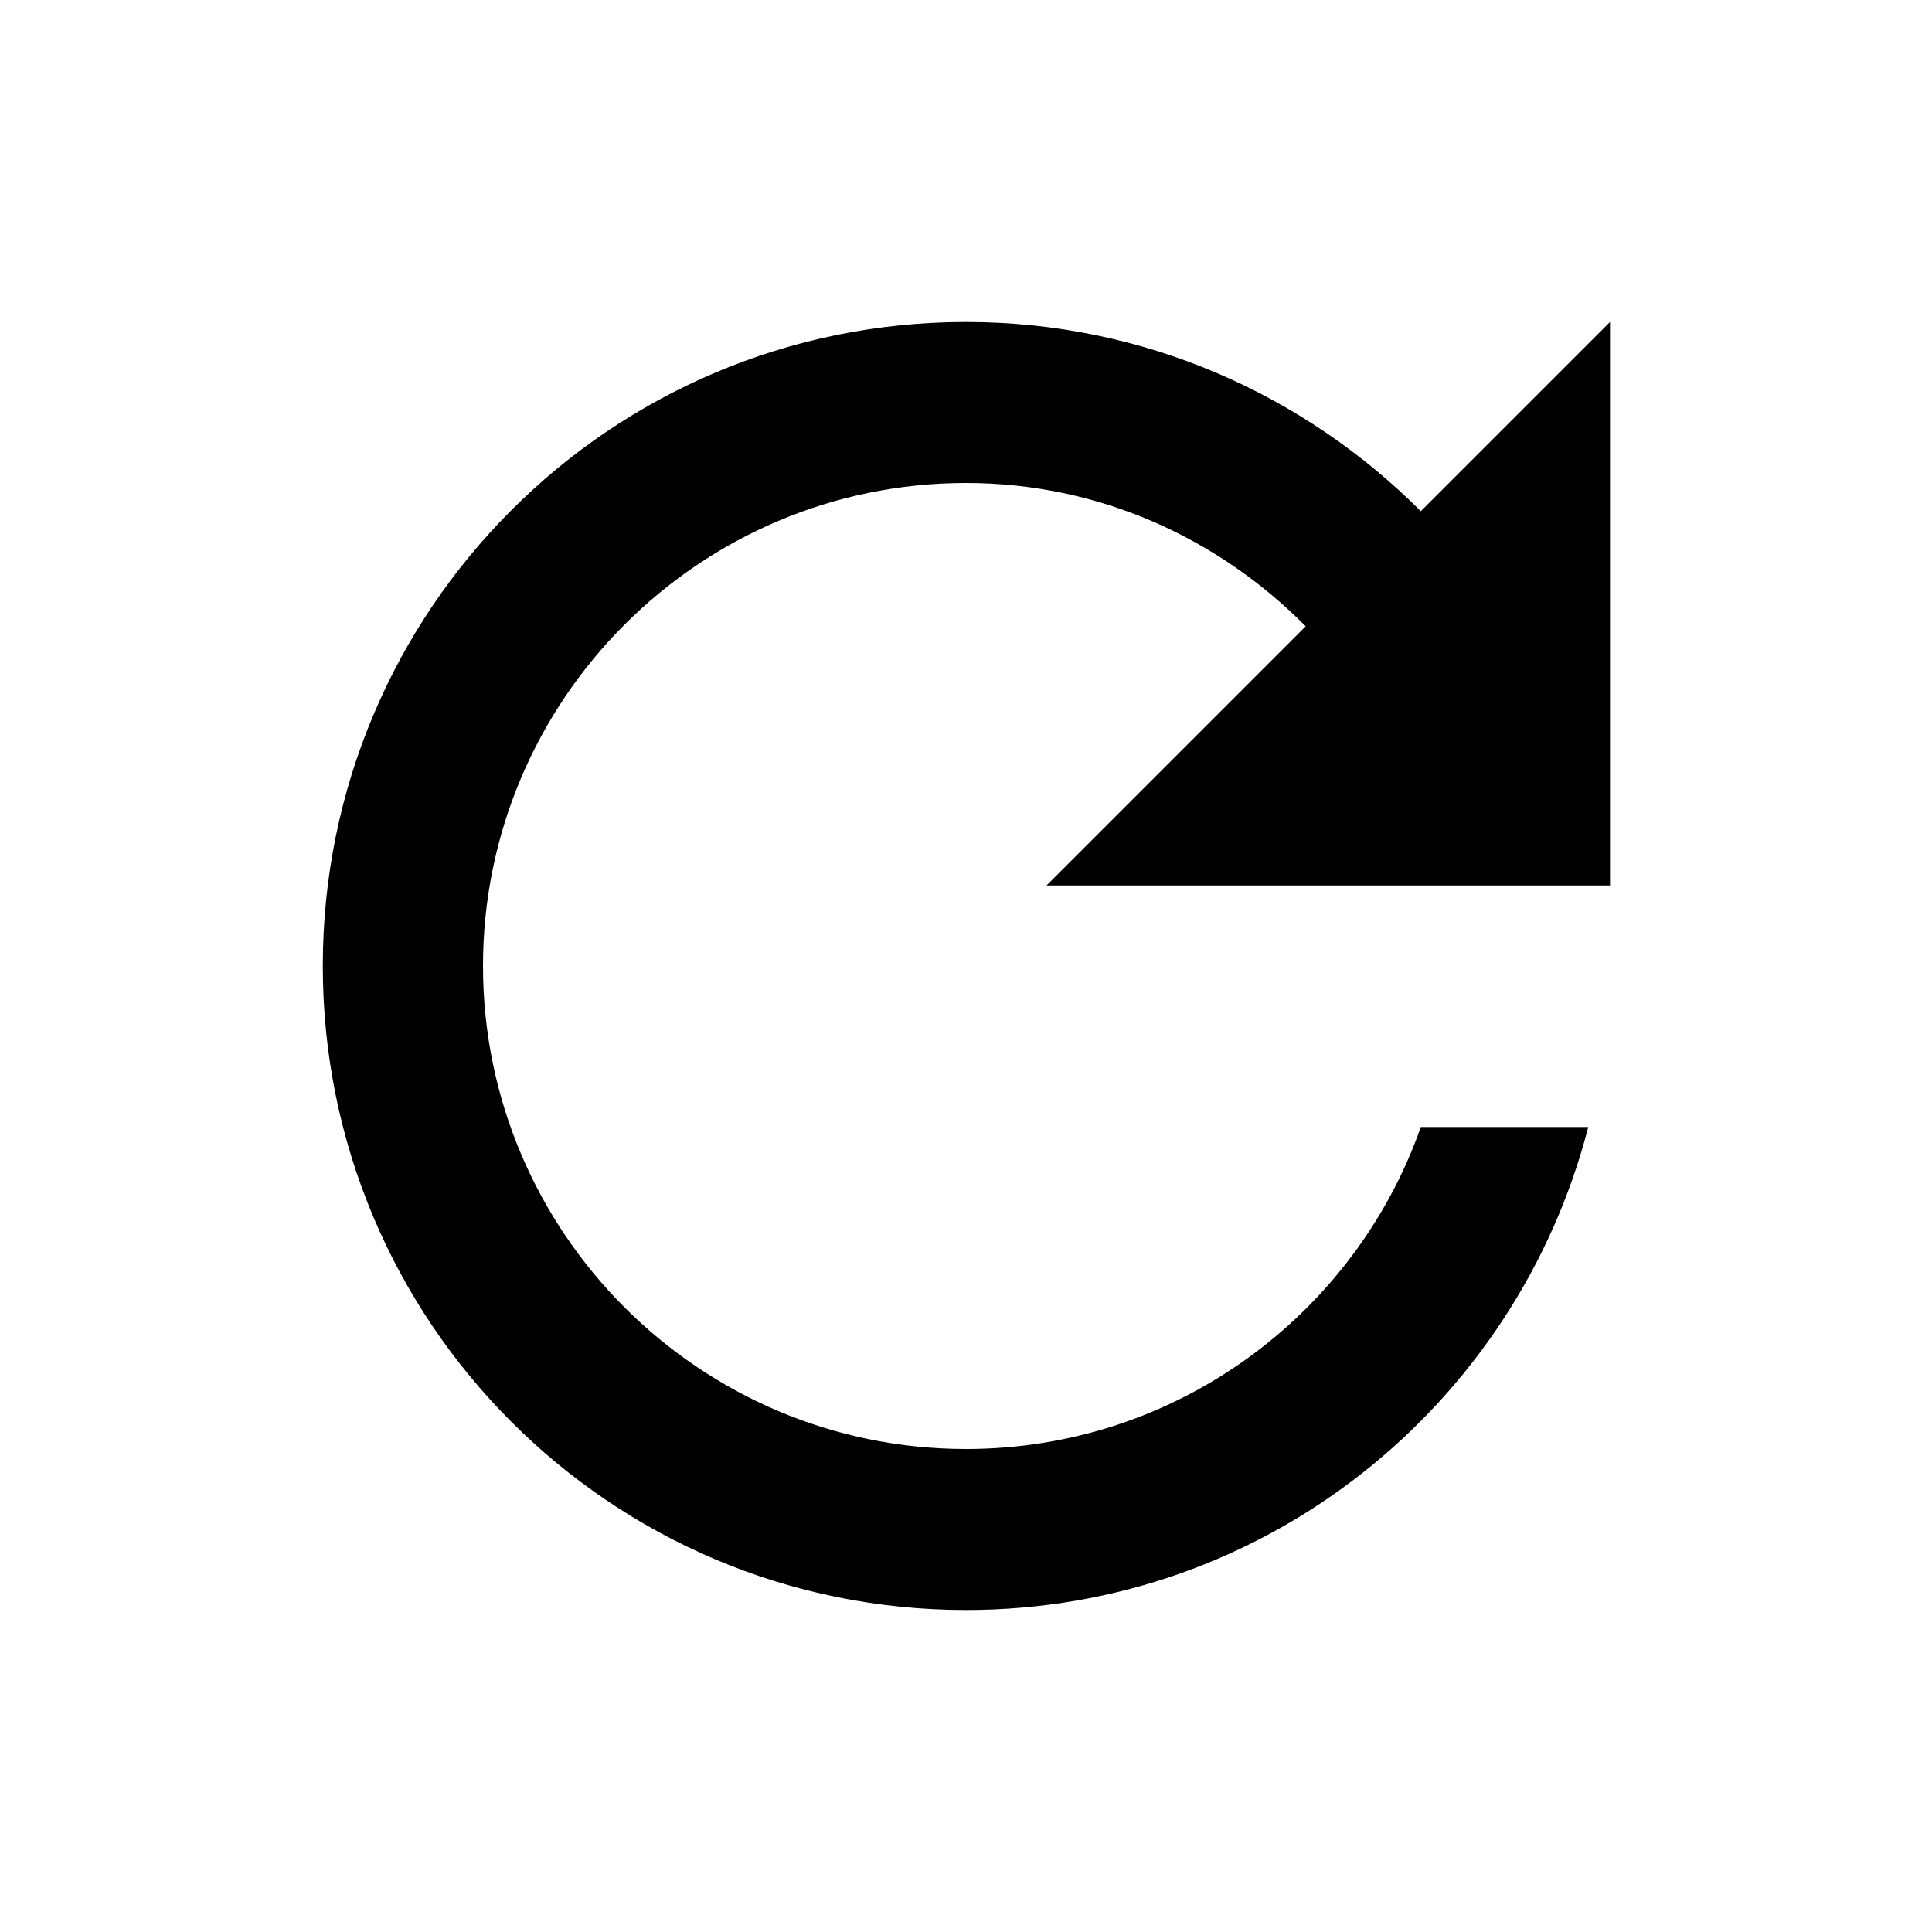
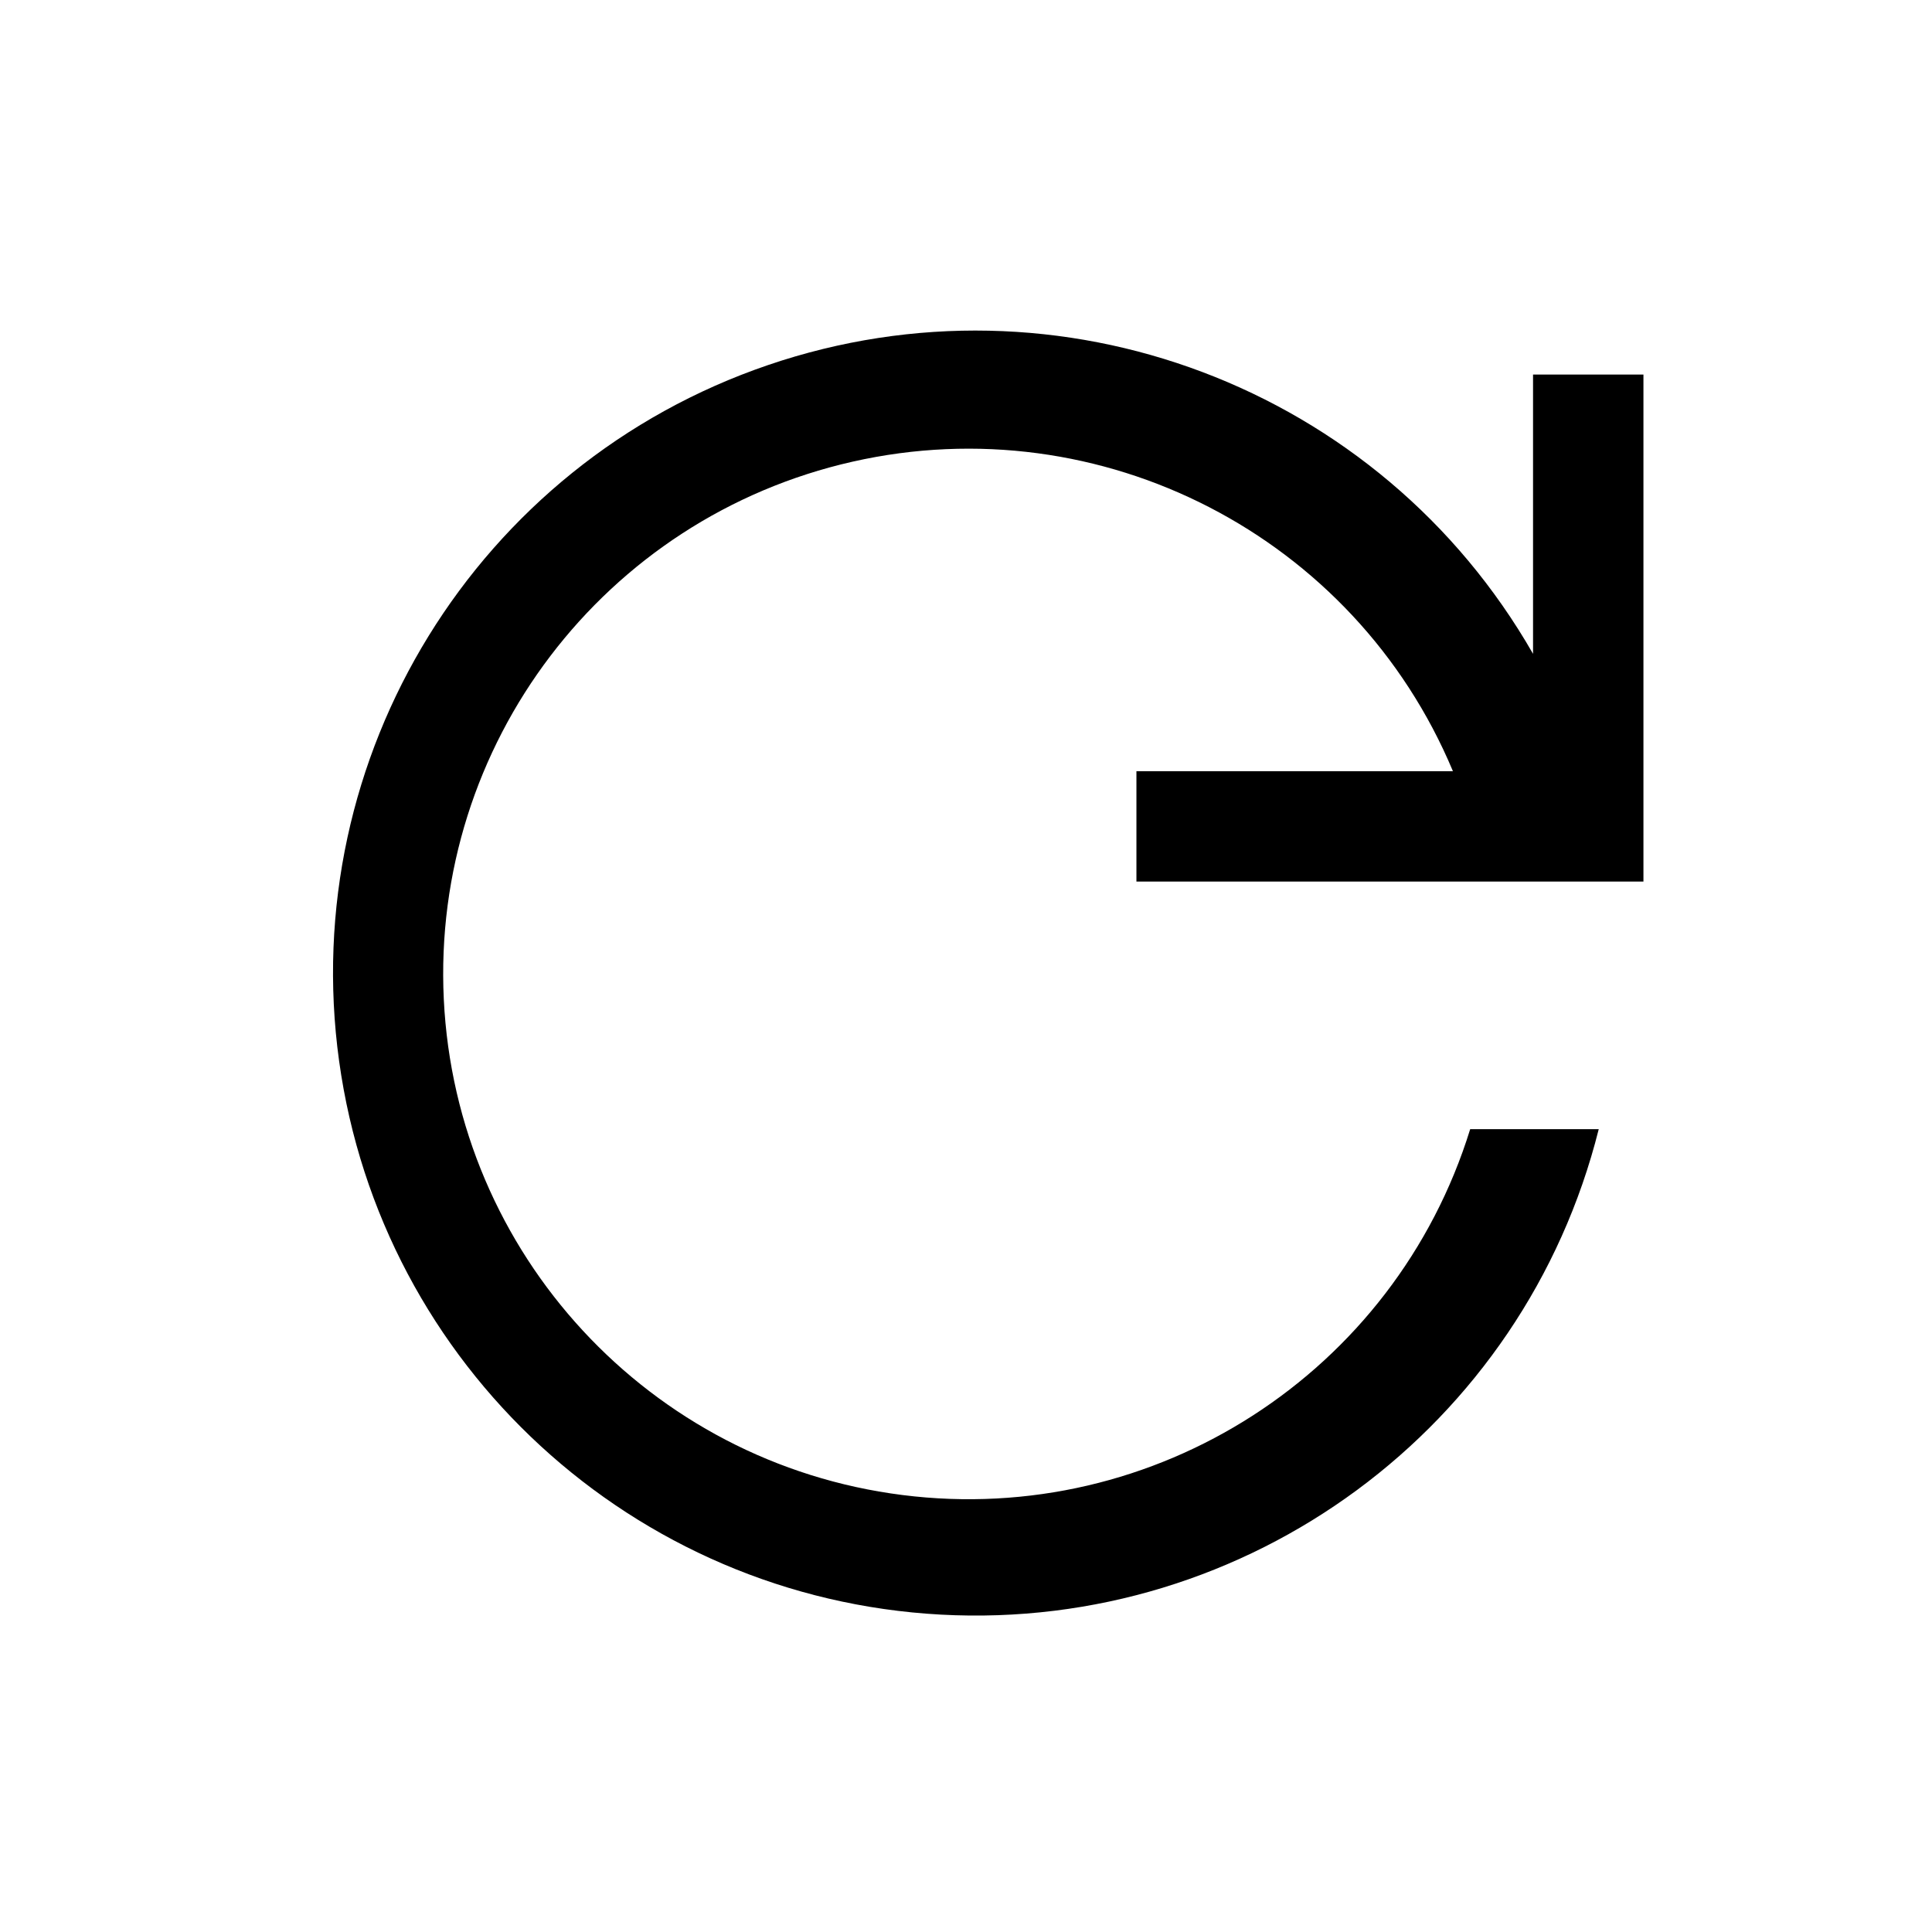
- <svg xmlns="http://www.w3.org/2000/svg" fill="#000000" height="48" viewBox="0 0 24 24" width="48">
-   <path d="M17.65 6.35C16.2 4.9 14.21 4 12 4c-4.42 0-7.99 3.58-7.99 8s3.57 8 7.99 8c3.73 0 6.84-2.55 7.73-6h-2.08c-.82 2.33-3.04 4-5.65 4-3.31 0-6-2.69-6-6s2.69-6 6-6c1.66 0 3.14.69 4.22 1.78L13 11h7V4l-2.35 2.35z" />
-   <path d="M0 0h24v24H0z" fill="none" />
+ <svg xmlns="http://www.w3.org/2000/svg" id="Layer_1" data-name="Layer 1" width="28" height="28" viewBox="0 0 28 28">
+   <path d="M16.47,12.776h7.348V5.428H22.218V9.476a9.311,9.311,0,1,0,.952,6.889H21.307a7.612,7.612,0,1,1-.25-5.188H16.47Z" />
</svg>
